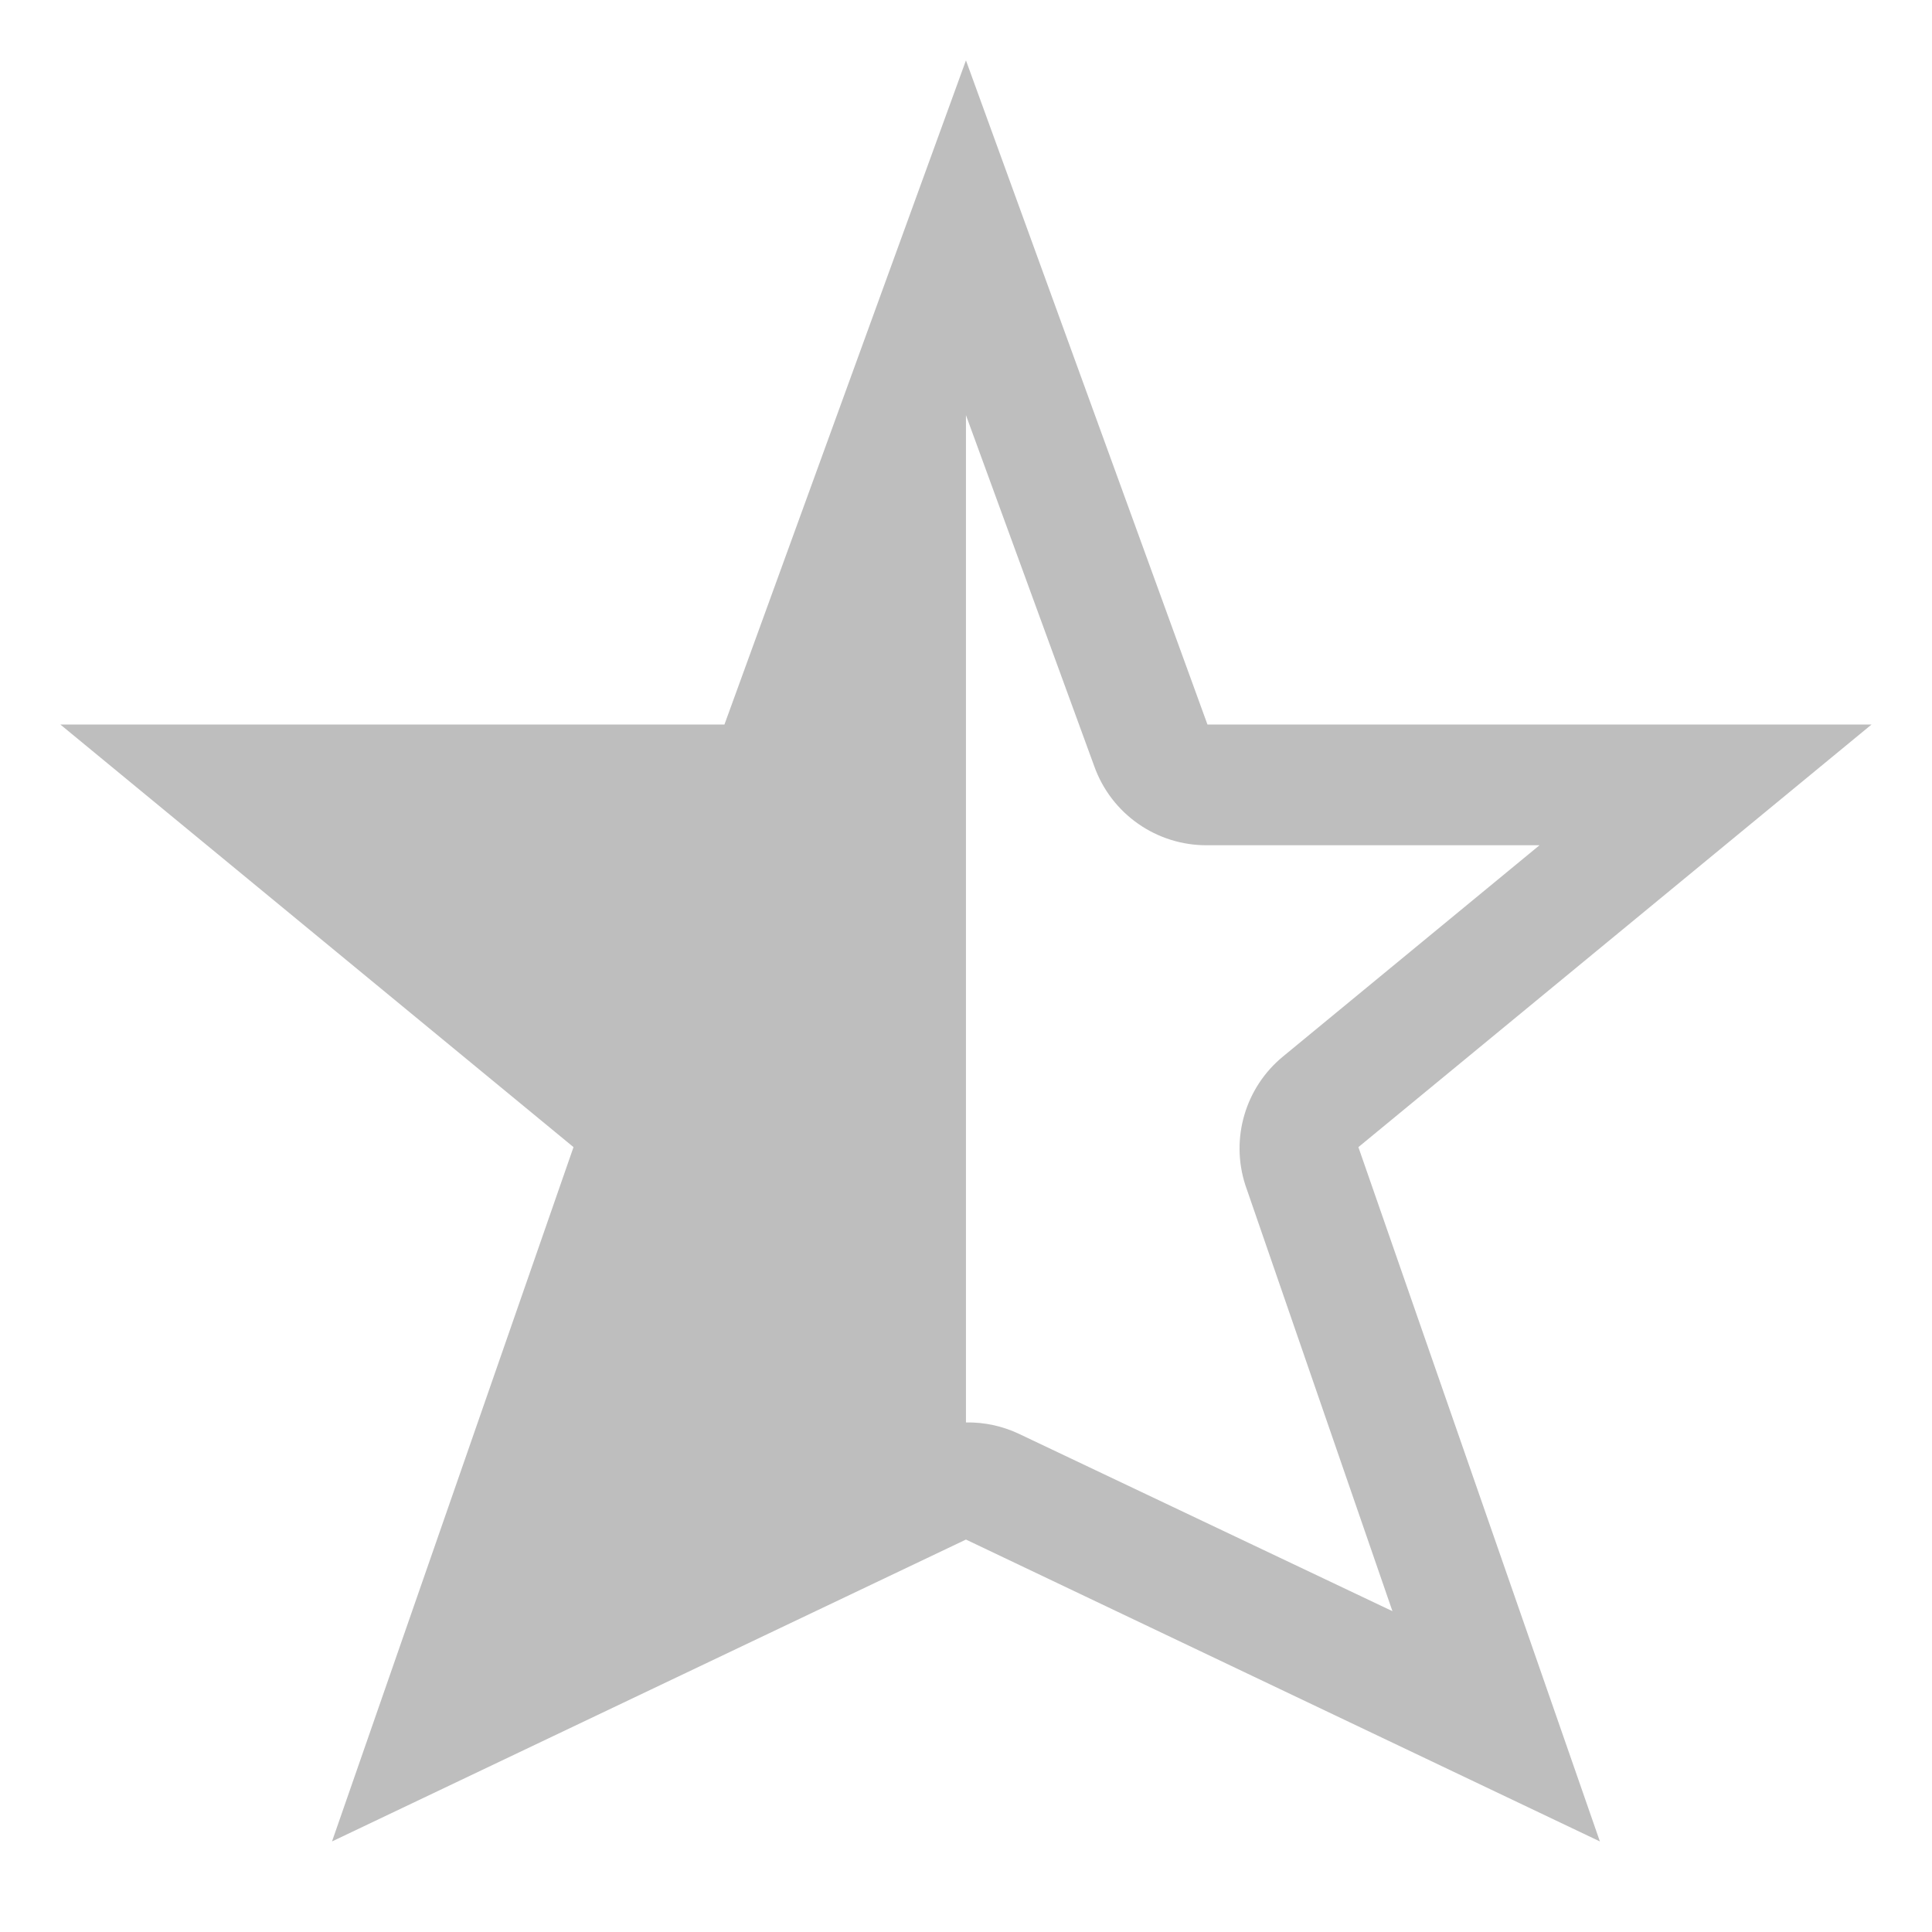
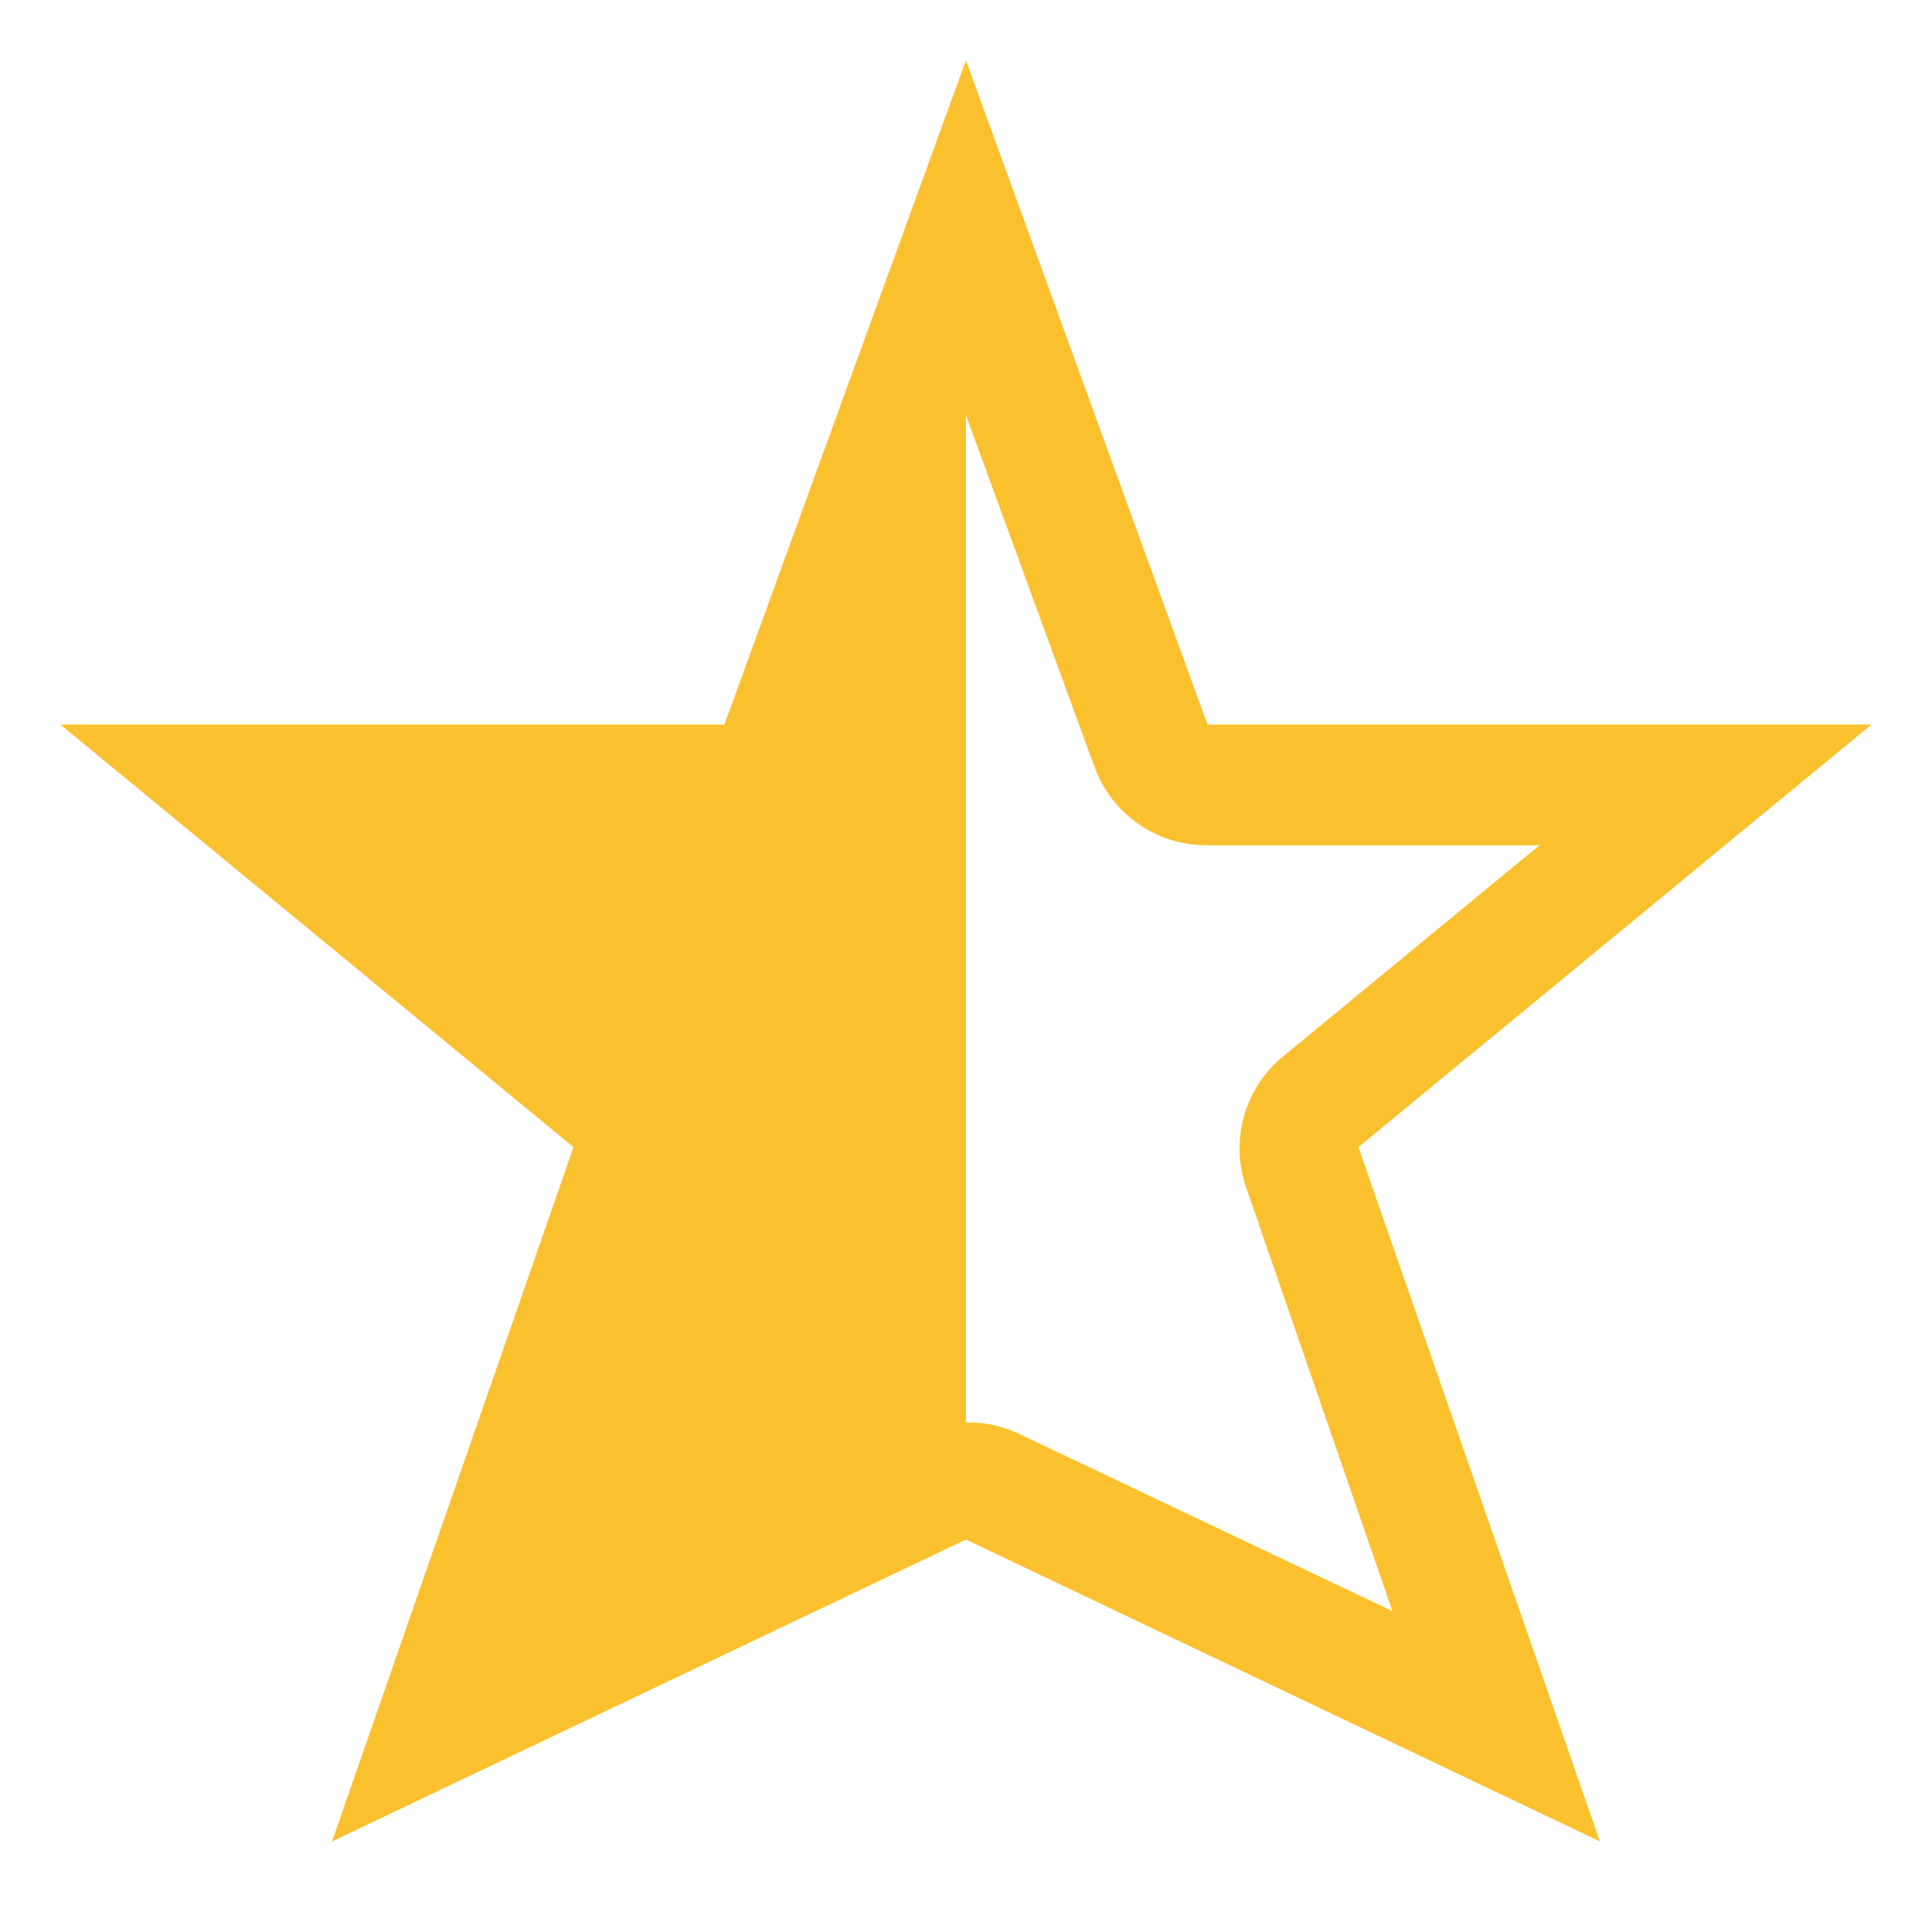
<svg xmlns="http://www.w3.org/2000/svg" height="16" id="svg7384" version="1.1" width="16">
-   <defs id="defs7386">
-     <filter color-interpolation-filters="sRGB" id="filter7554">
-       <feBlend id="feBlend7556" in2="BackgroundImage" mode="darken" />
-     </filter>
-     <filter color-interpolation-filters="sRGB" id="filter7554-7">
-       <feBlend id="feBlend7556-6" in2="BackgroundImage" mode="darken" />
-     </filter>
-   </defs>
+   <defs id="defs7386" />
  <g id="layer9" label="status" style="display:inline" transform="translate(-313.0004,382)">
-     <path d="m 321,-381.5 -2,5.5 -5.5,0 4.25,3.5 -2,5.75 5.25,-2.5 5.25,2.5 -2,-5.75 4.25,-3.5 -5.5,0 -2,-5.5 z m 0,2.938 1.062,2.906 A 0.986,0.986 0 0 0 323,-375 l 2.75,0 -2.125,1.75 a 0.986,0.986 0 0 0 -0.312,1.062 l 1.219,3.531 -3.094,-1.469 a 0.986,0.986 0 0 0 -0.438,-0.094 l 0,-8.344 z" id="path13515" style="color:#bebebe;fill:#bebebe;fill-opacity:1;fill-rule:nonzero;stroke:none;stroke-width:1;marker:none;visibility:visible;display:inline;overflow:visible;enable-background:accumulate" />
+     <path d="m 321,-381.5 -2,5.5 -5.5,0 4.25,3.5 -2,5.75 5.25,-2.5 5.25,2.5 -2,-5.75 4.25,-3.5 -5.5,0 -2,-5.5 z m 0,2.938 1.062,2.906 A 0.986,0.986 0 0 0 323,-375 l 2.75,0 -2.125,1.75 a 0.986,0.986 0 0 0 -0.312,1.062 l 1.219,3.531 -3.094,-1.469 a 0.986,0.986 0 0 0 -0.438,-0.094 l 0,-8.344 z" id="path13515" class="warning" style="color:#fbc02d;fill:#fbc02d;fill-opacity:1;fill-rule:nonzero;stroke:none;stroke-width:1;marker:none;visibility:visible;display:inline;overflow:visible;enable-background:accumulate" />
  </g>
  <g id="layer10" style="display:inline" transform="translate(-313.0004,382)" />
  <g id="layer13" style="display:inline" transform="translate(-313.0004,382)" />
  <g id="layer14" transform="translate(-313.0004,382)" />
  <g id="layer15" style="display:inline" transform="translate(-313.0004,382)" />
  <g id="g71291" style="display:inline" transform="translate(-313.0004,382)" />
  <g id="g4953" style="display:inline" transform="translate(-313.0004,382)" />
  <g id="layer12" style="display:inline" transform="translate(-313.0004,382)" />
</svg>
